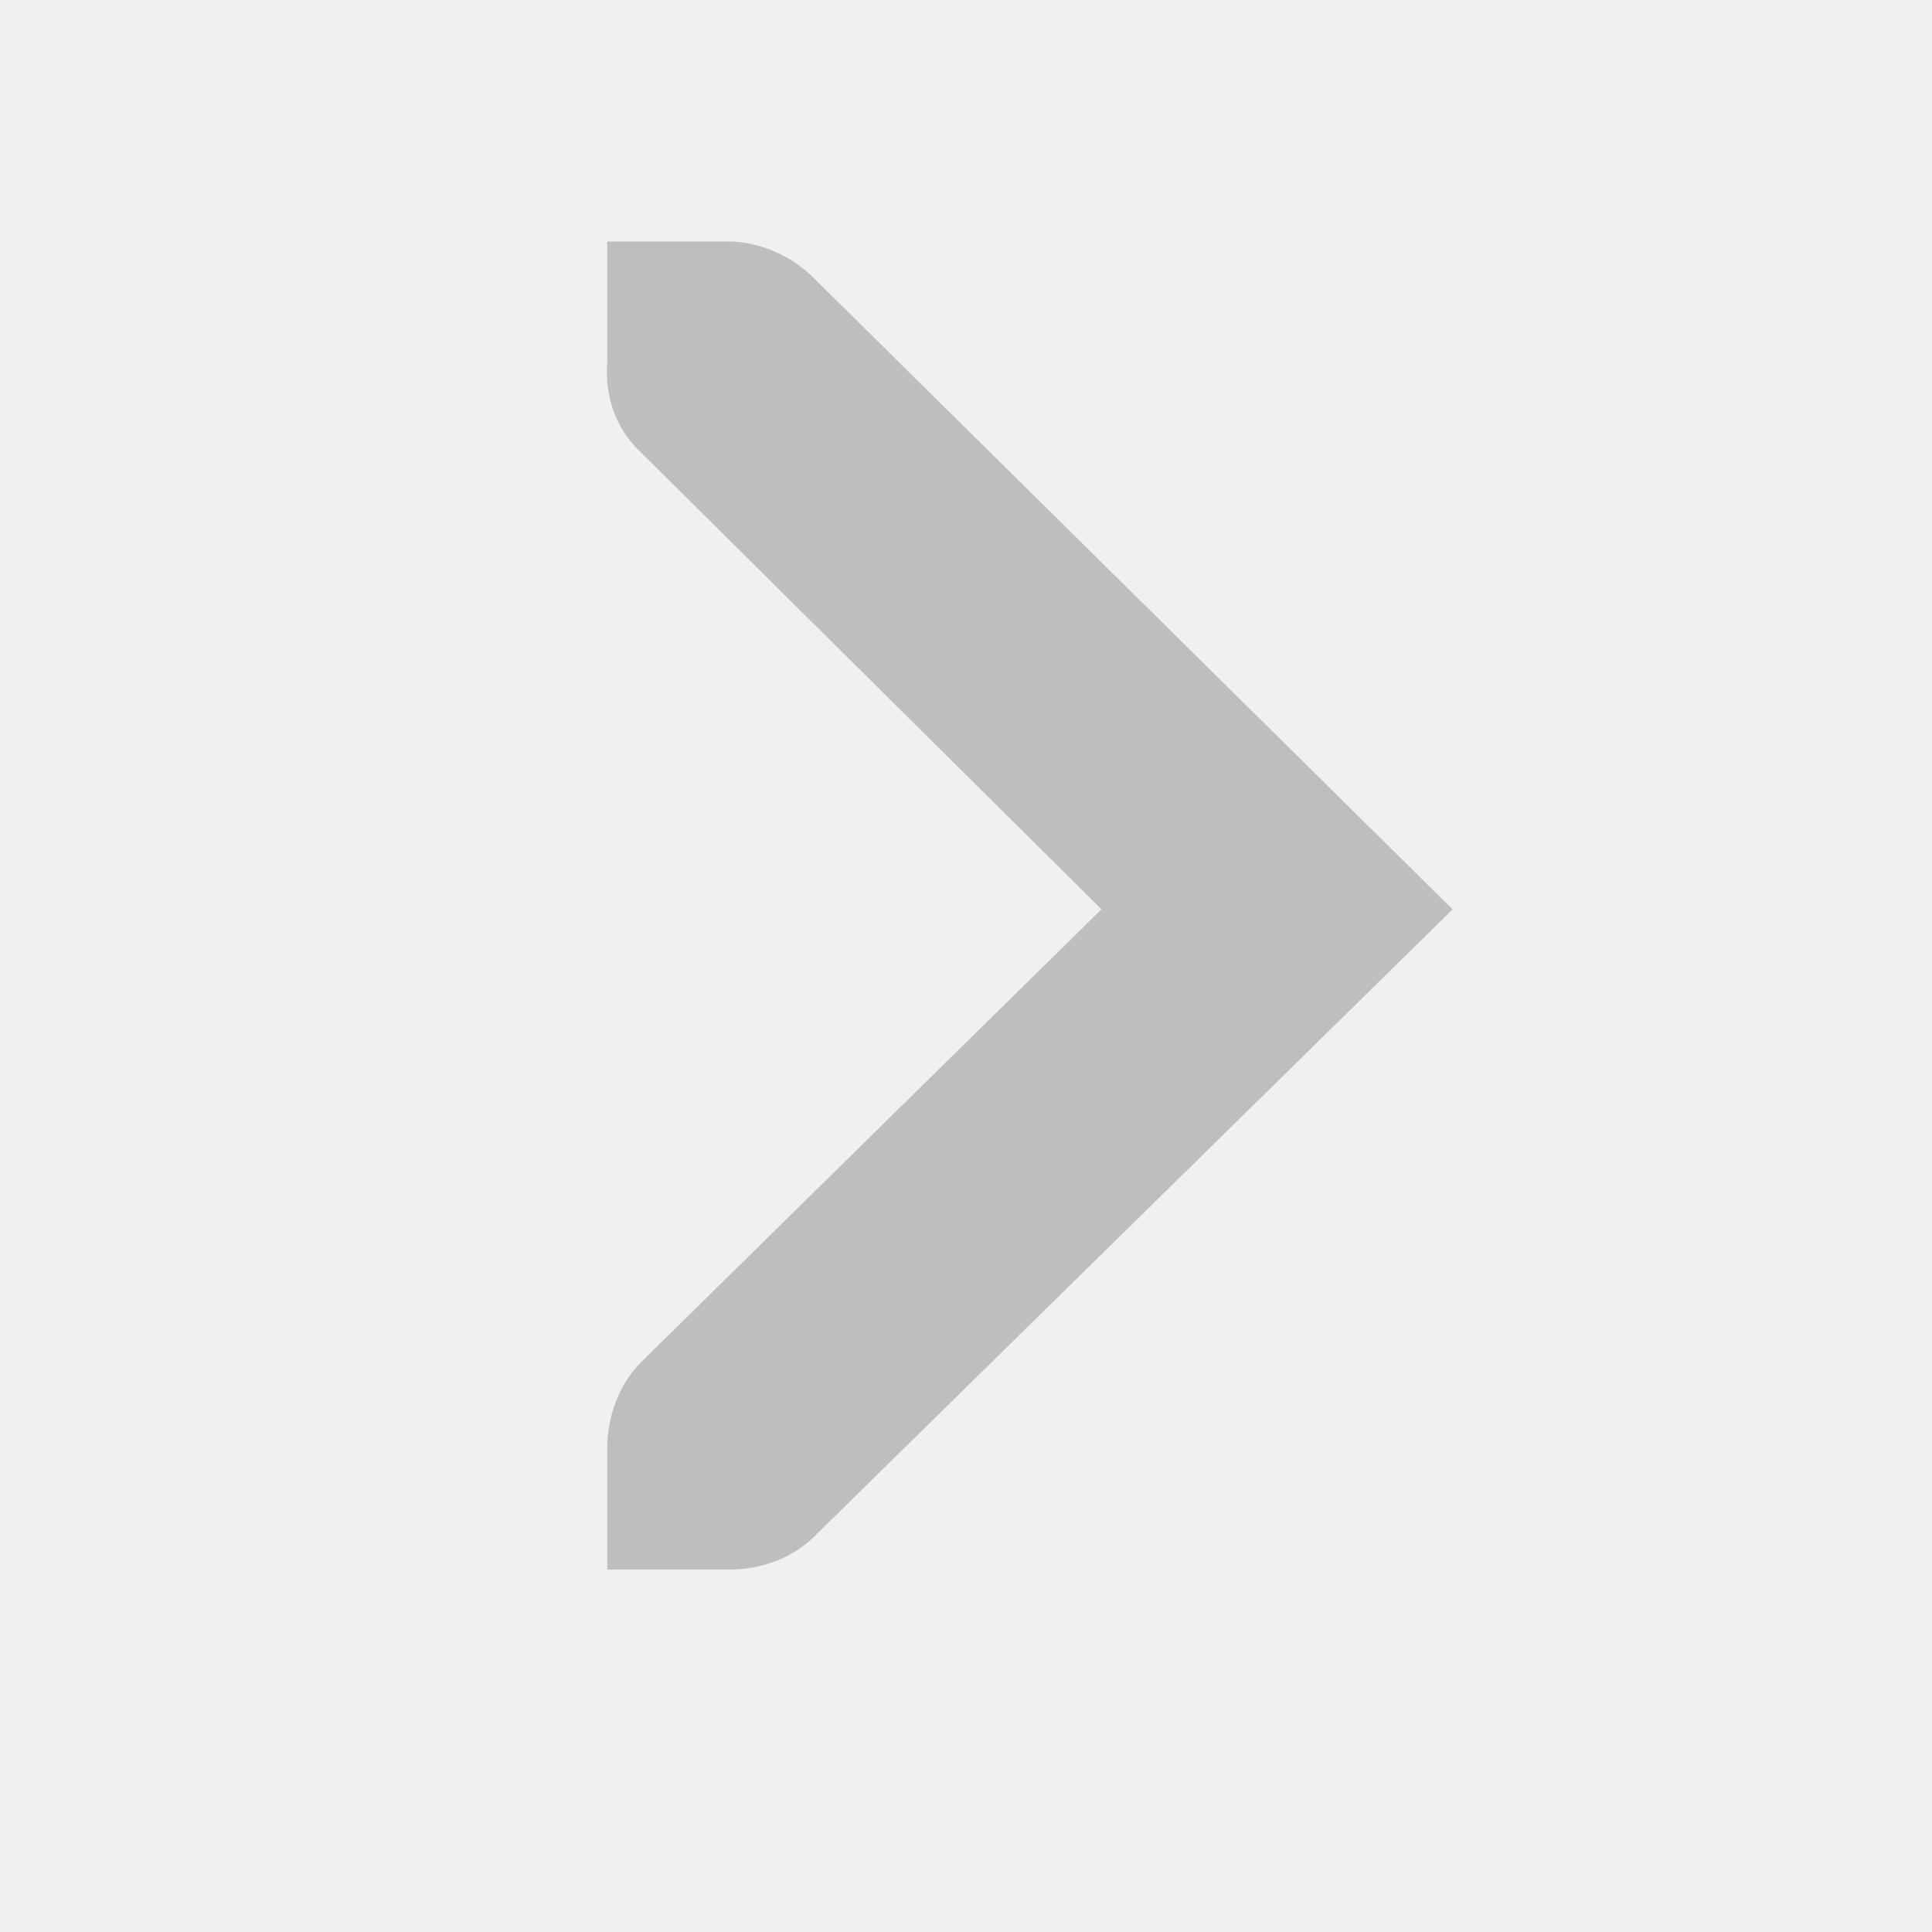
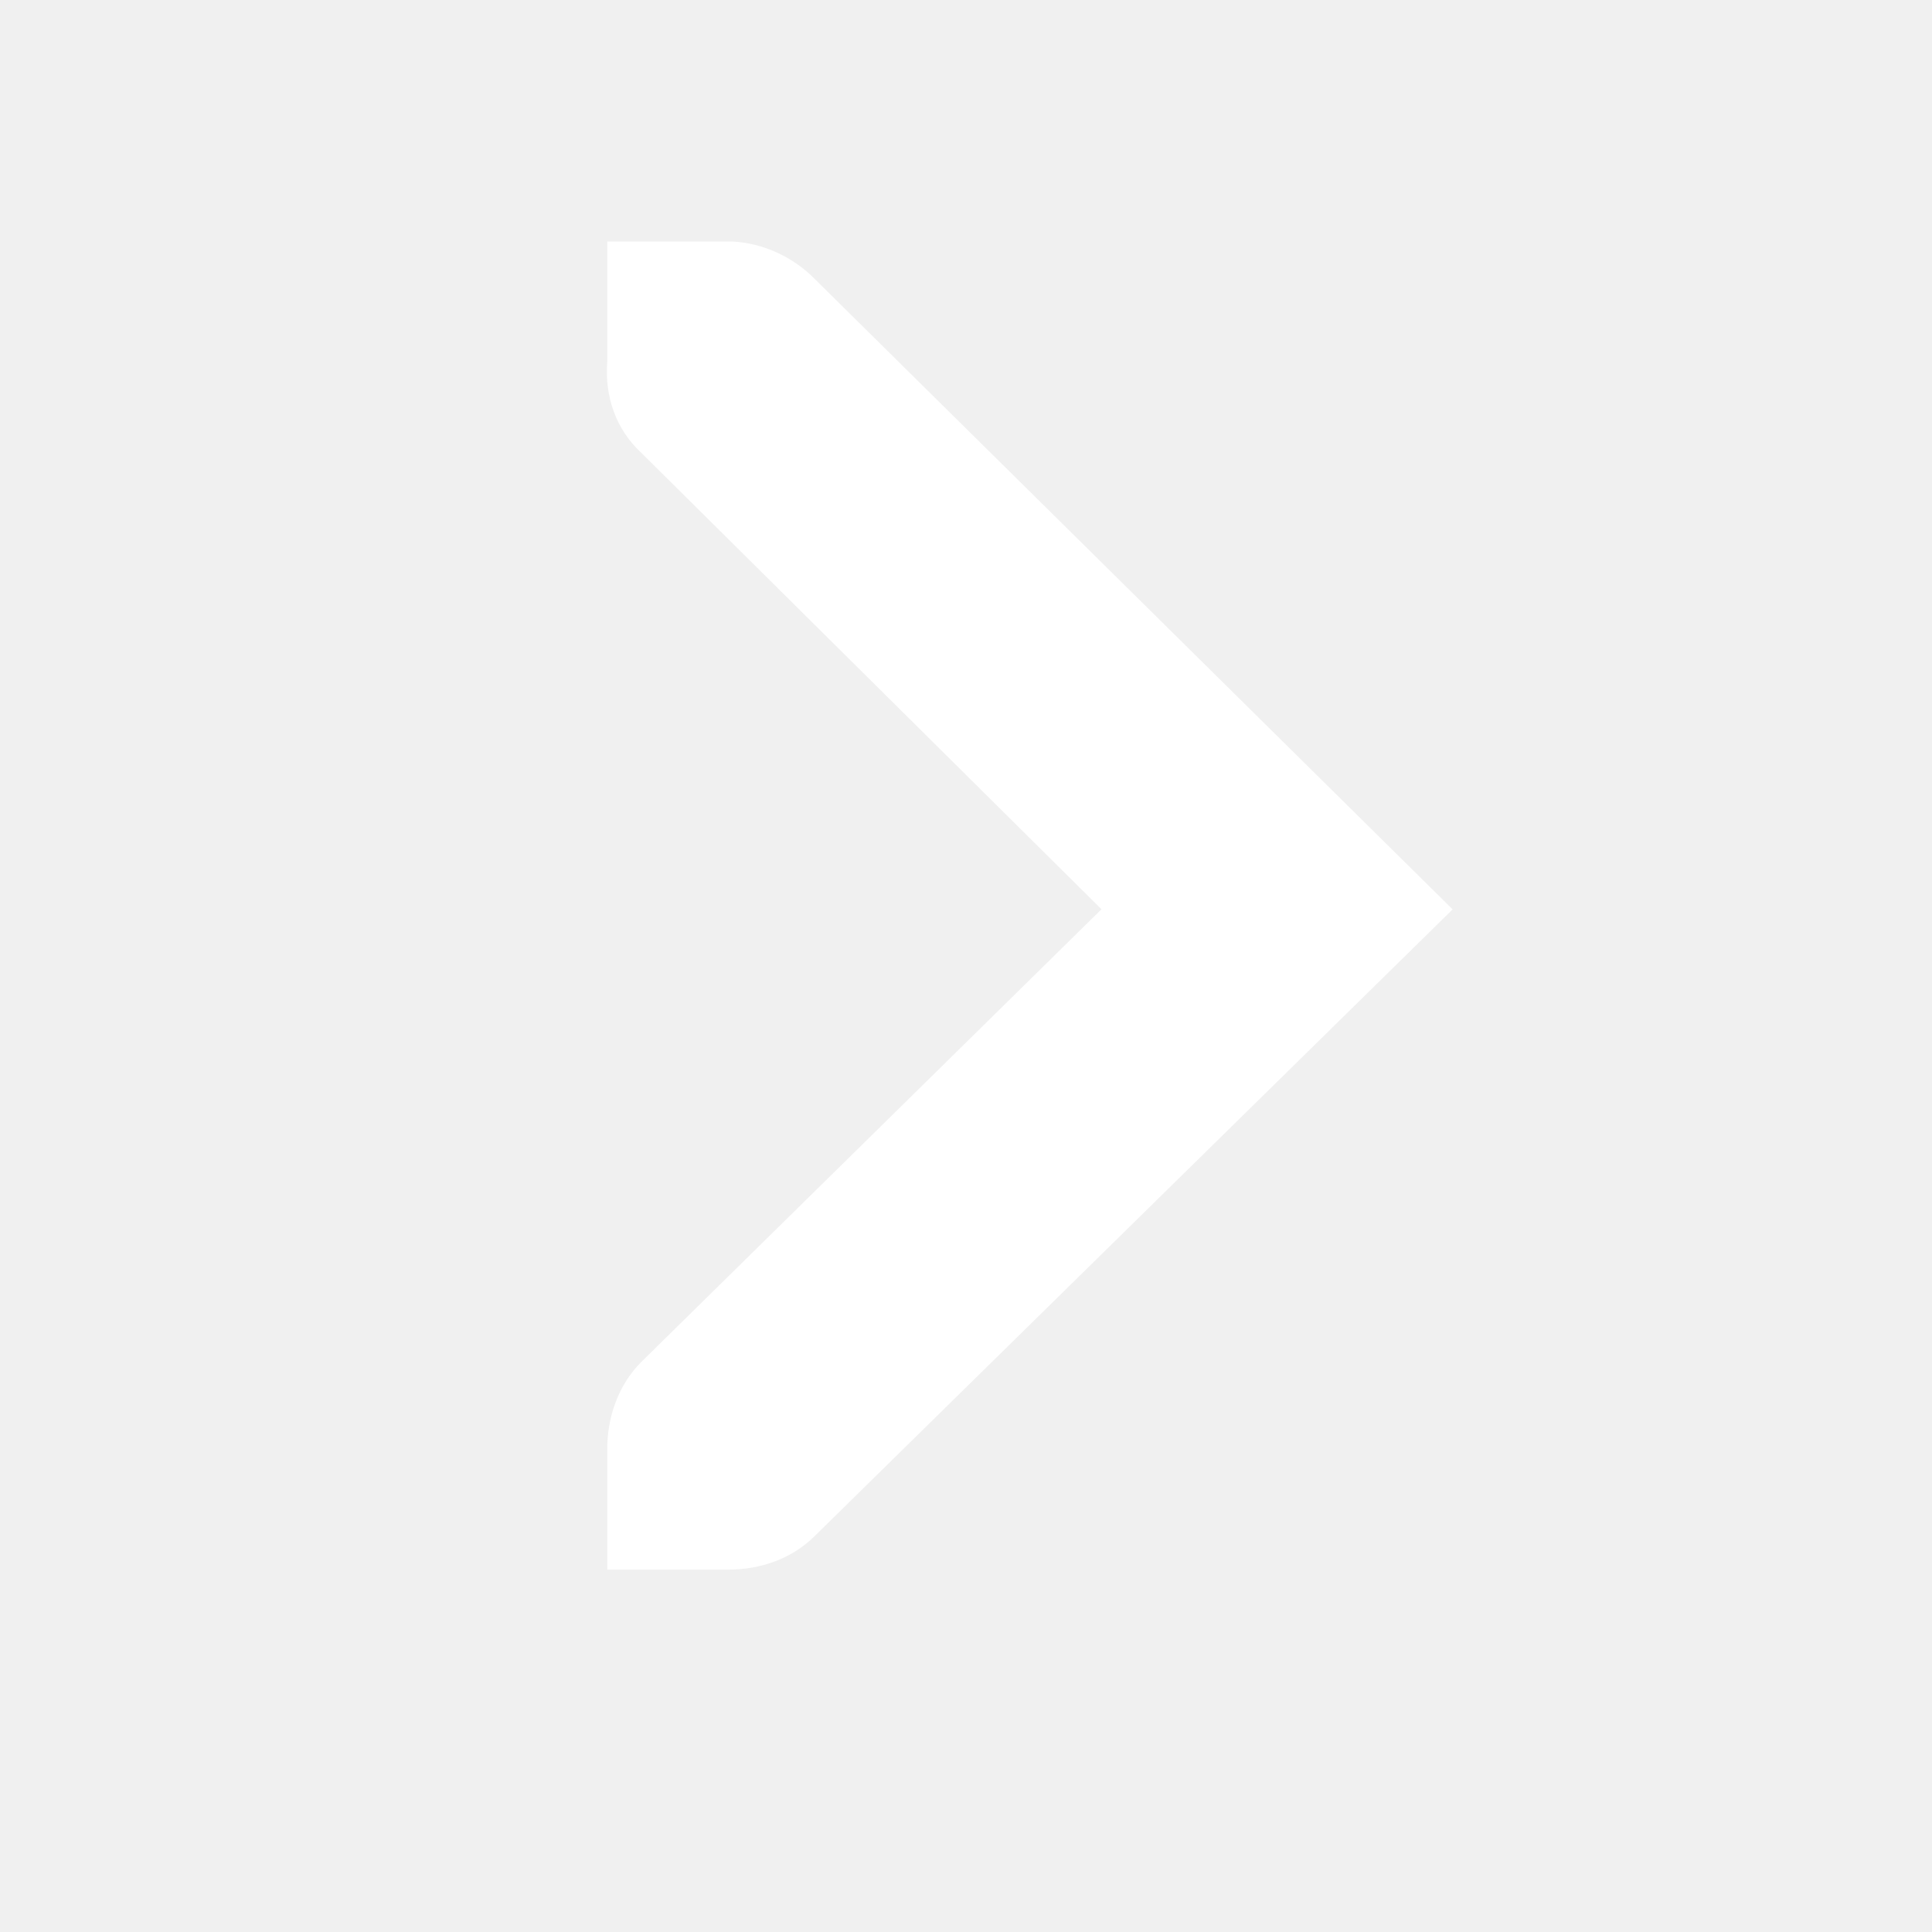
<svg xmlns="http://www.w3.org/2000/svg" id="svg7384" height="16" width="16" version="1.1">
  <g id="layer12" transform="translate(-120,-626)">
-     <path id="path10839-9-9" style="block-progression:tb;text-indent:0;color:#bebebe;enable-background:new;text-transform:none;fill:#bebebe" d="m125.03 628h1c0.01-0 0.021-0 0.031 0 0.255 0.011 0.51 0.129 0.688 0.312l5.281 5.219-5.281 5.188c-0.19 0.19-0.45 0.28-0.72 0.28h-1v-1c0-0.265 0.093-0.531 0.281-0.719l3.812-3.75-3.812-3.781c-0.211-0.195-0.303-0.469-0.281-0.75v-1z" />
+     <path id="path10839-9-9" style="block-progression:tb;text-indent:0;color:#ffffff;enable-background:new;text-transform:none;fill:#ffffff" d="m125.03 628h1c0.01-0 0.021-0 0.031 0 0.255 0.011 0.51 0.129 0.688 0.312l5.281 5.219-5.281 5.188c-0.19 0.19-0.45 0.28-0.72 0.28h-1v-1c0-0.265 0.093-0.531 0.281-0.719l3.812-3.75-3.812-3.781c-0.211-0.195-0.303-0.469-0.281-0.75v-1z" />
  </g>
</svg>
